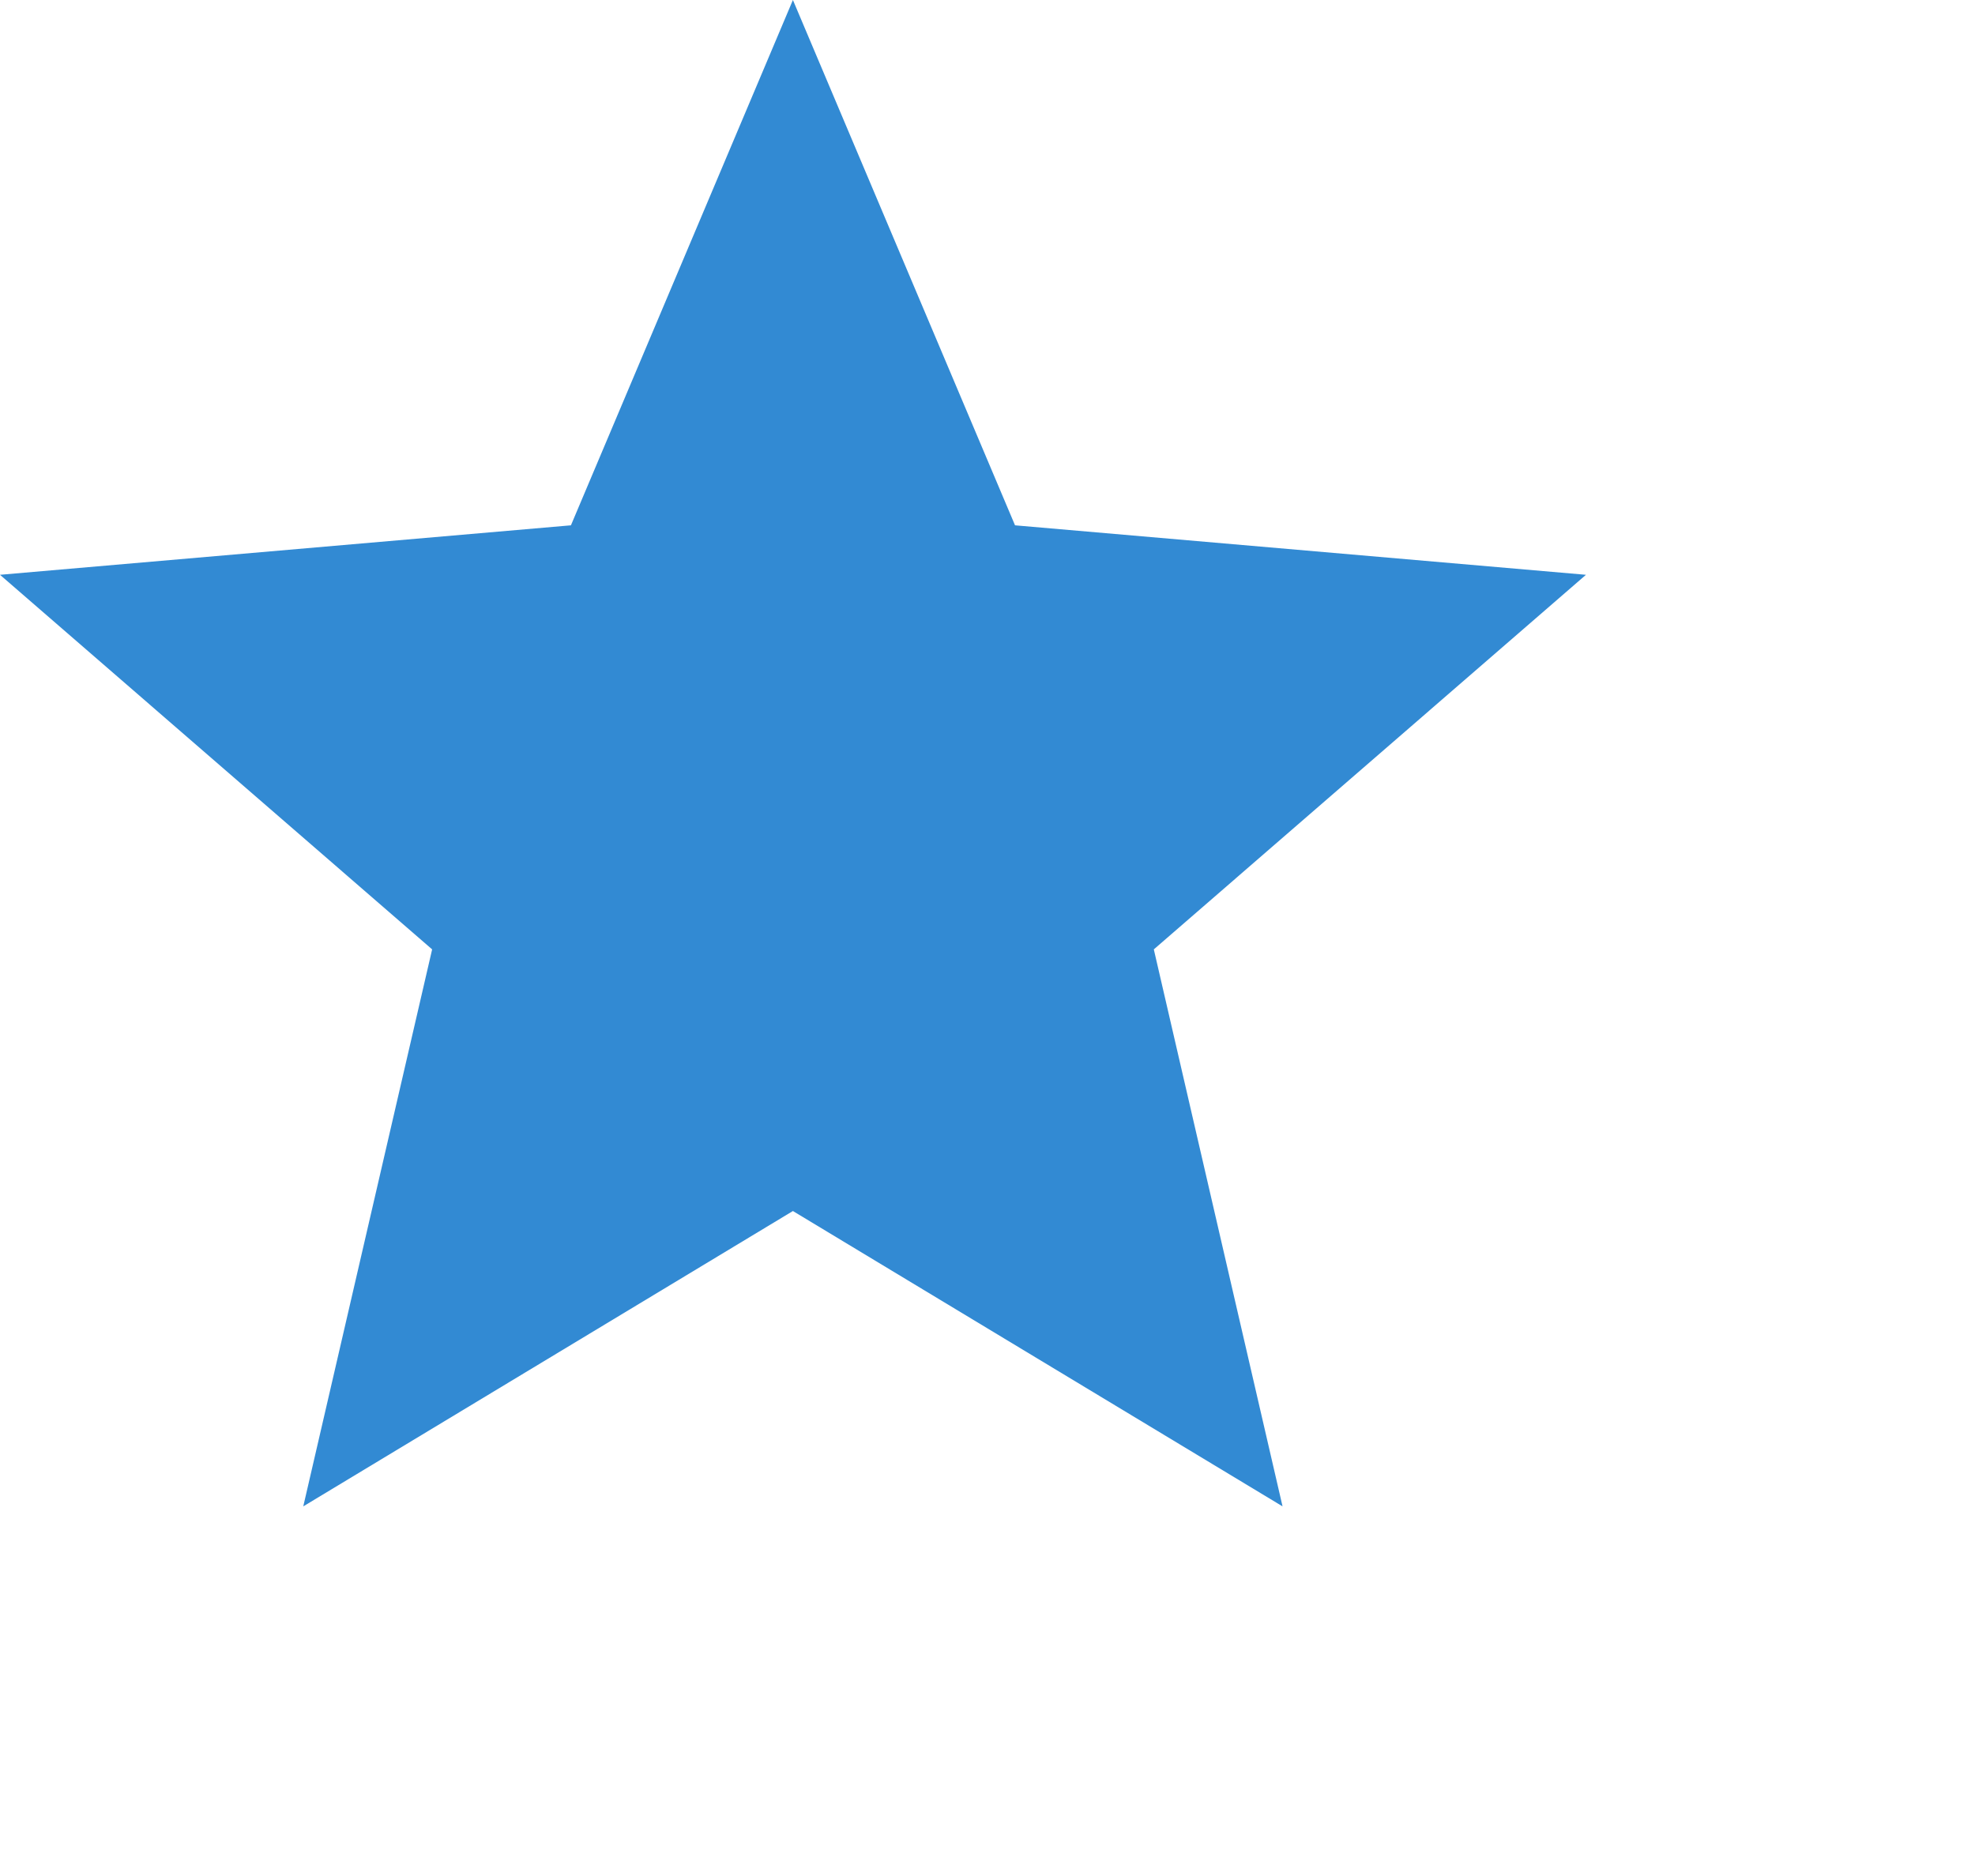
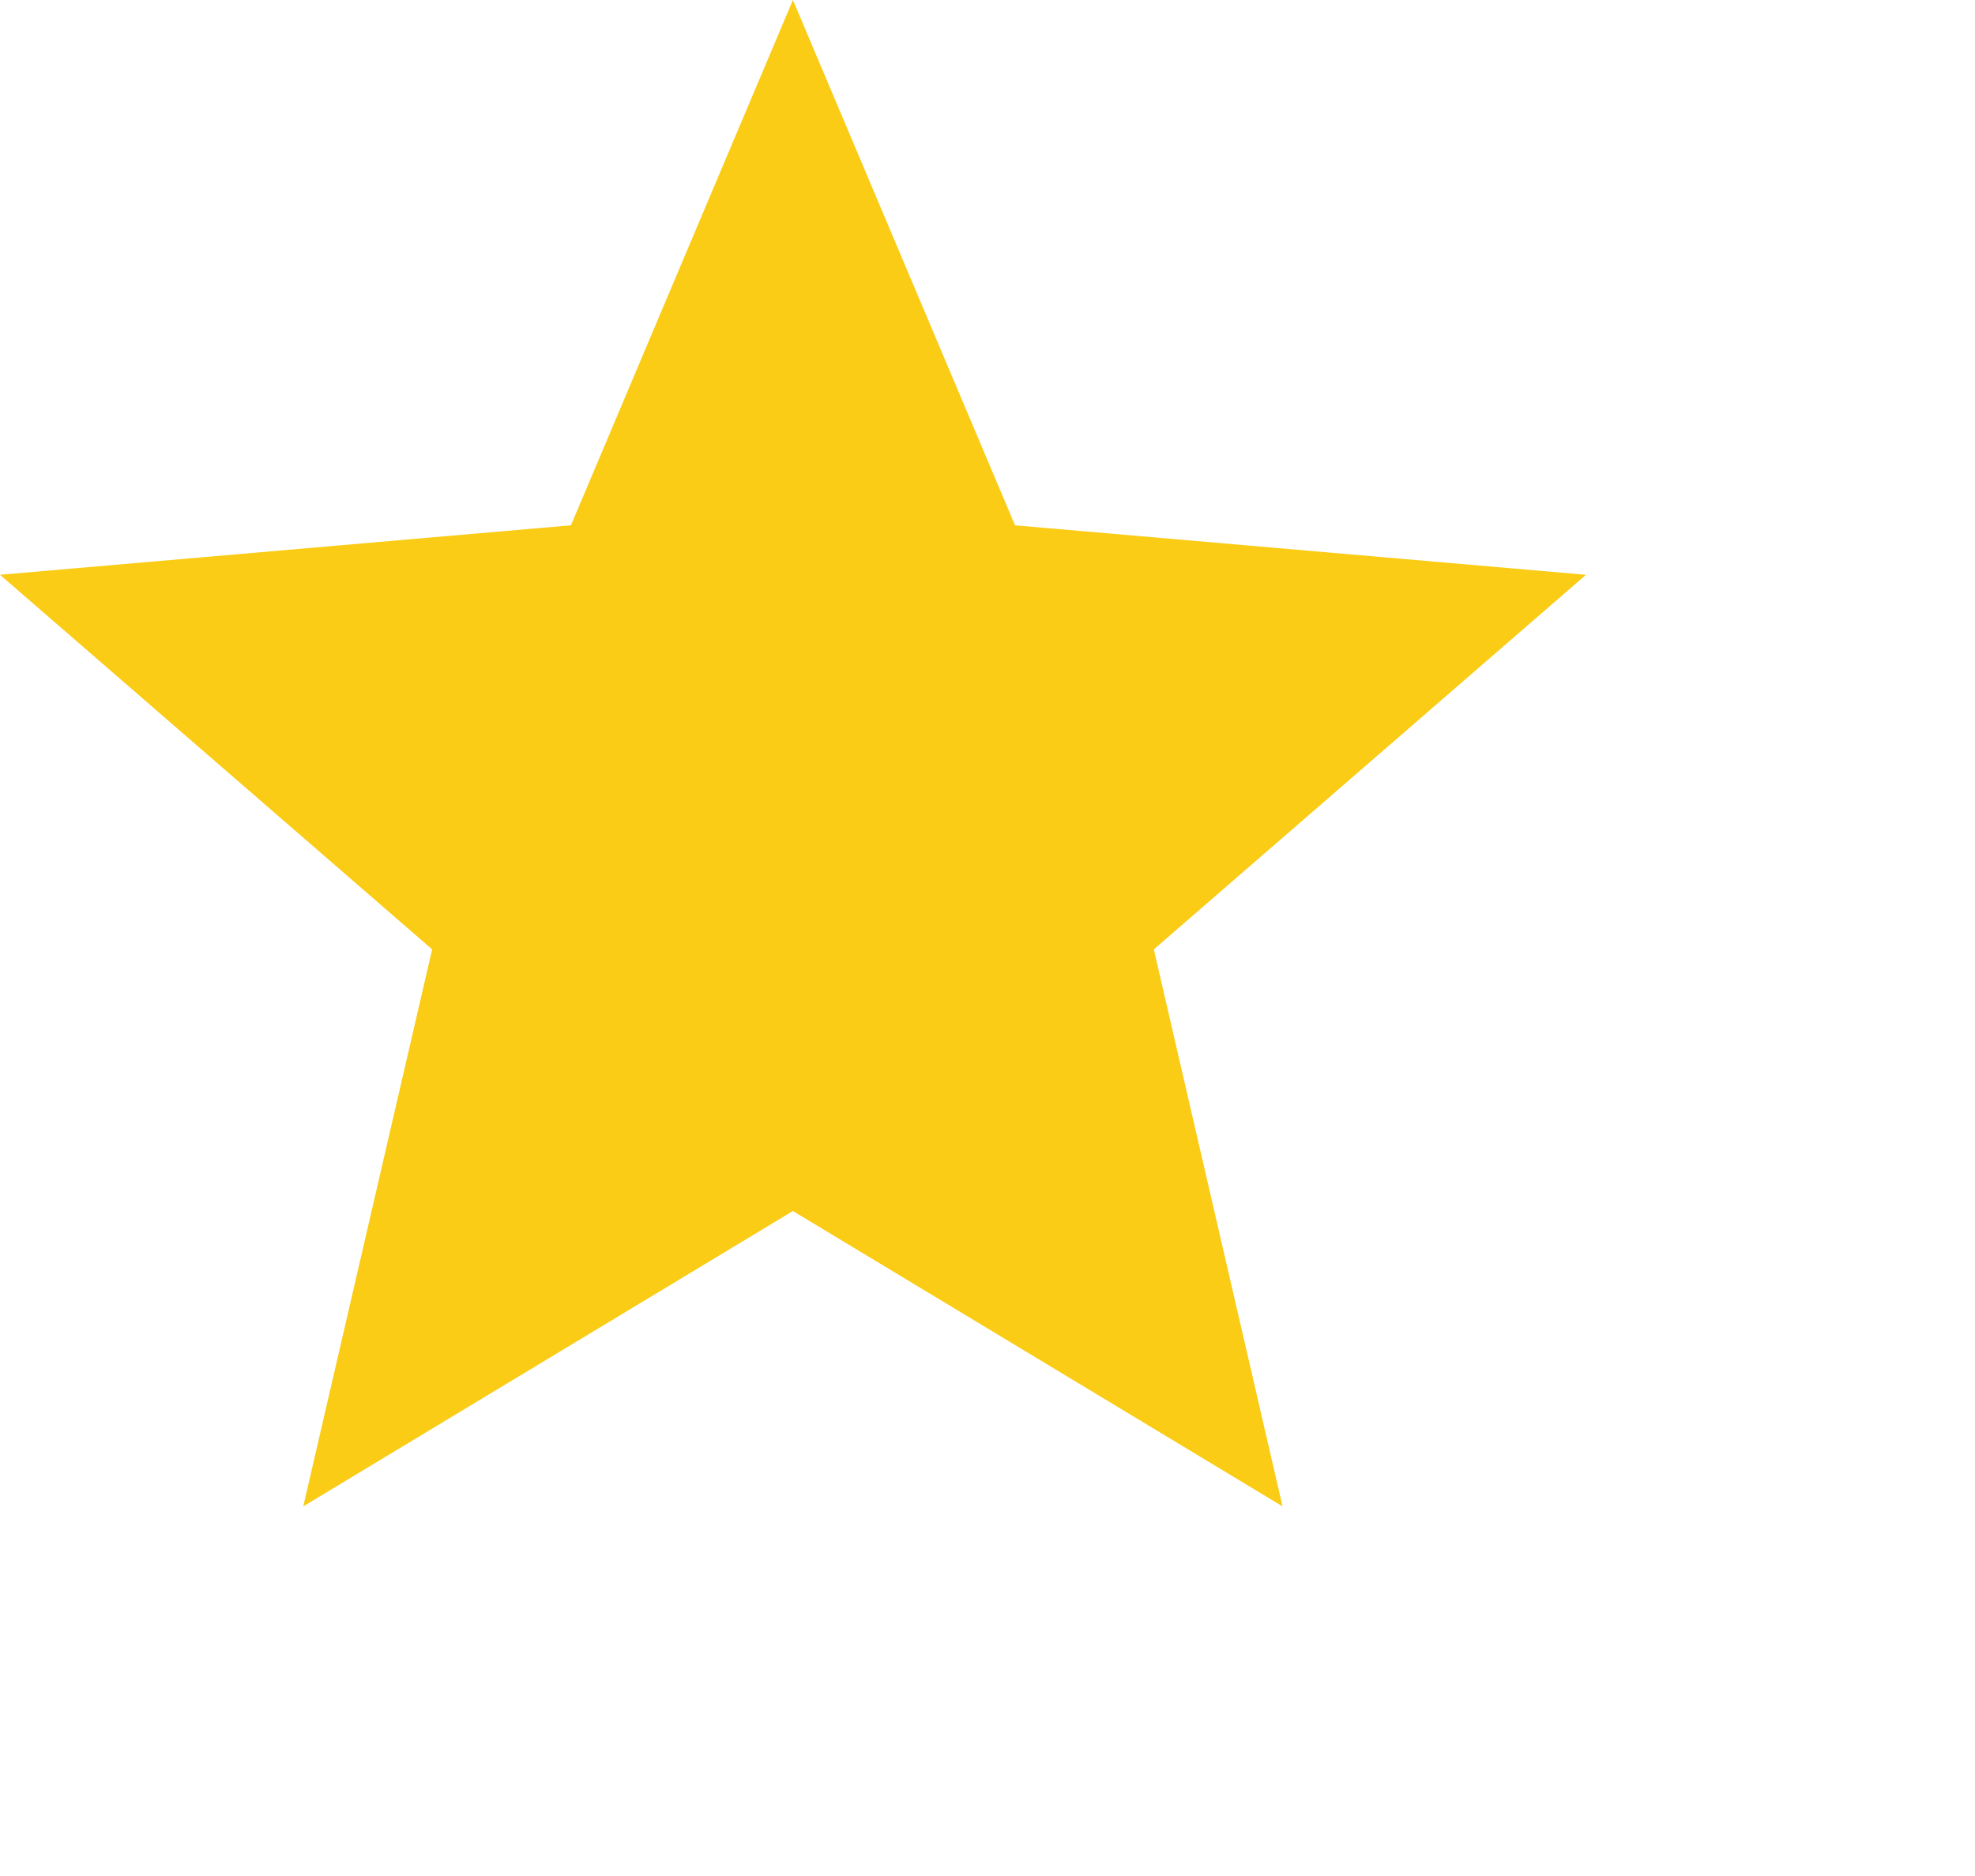
<svg xmlns="http://www.w3.org/2000/svg" preserveAspectRatio="none" overflow="visible" style="display: block;" width="14.529" height="13.802" viewBox="0 0 14.529 13.802" fill="none">
  <g id="Container">
-     <path id="Icon" d="M2.231 11.083L3.179 6.985L0 4.229L4.2 3.865L5.833 0L7.467 3.865L11.667 4.229L8.488 6.985L9.435 11.083L5.833 8.91L2.231 11.083V11.083" fill="#328AD3" />
+     <path id="Icon" d="M2.231 11.083L3.179 6.985L0 4.229L4.2 3.865L5.833 0L7.467 3.865L11.667 4.229L8.488 6.985L9.435 11.083L5.833 8.91L2.231 11.083V11.083" fill="#FACC15" />
  </g>
</svg>
